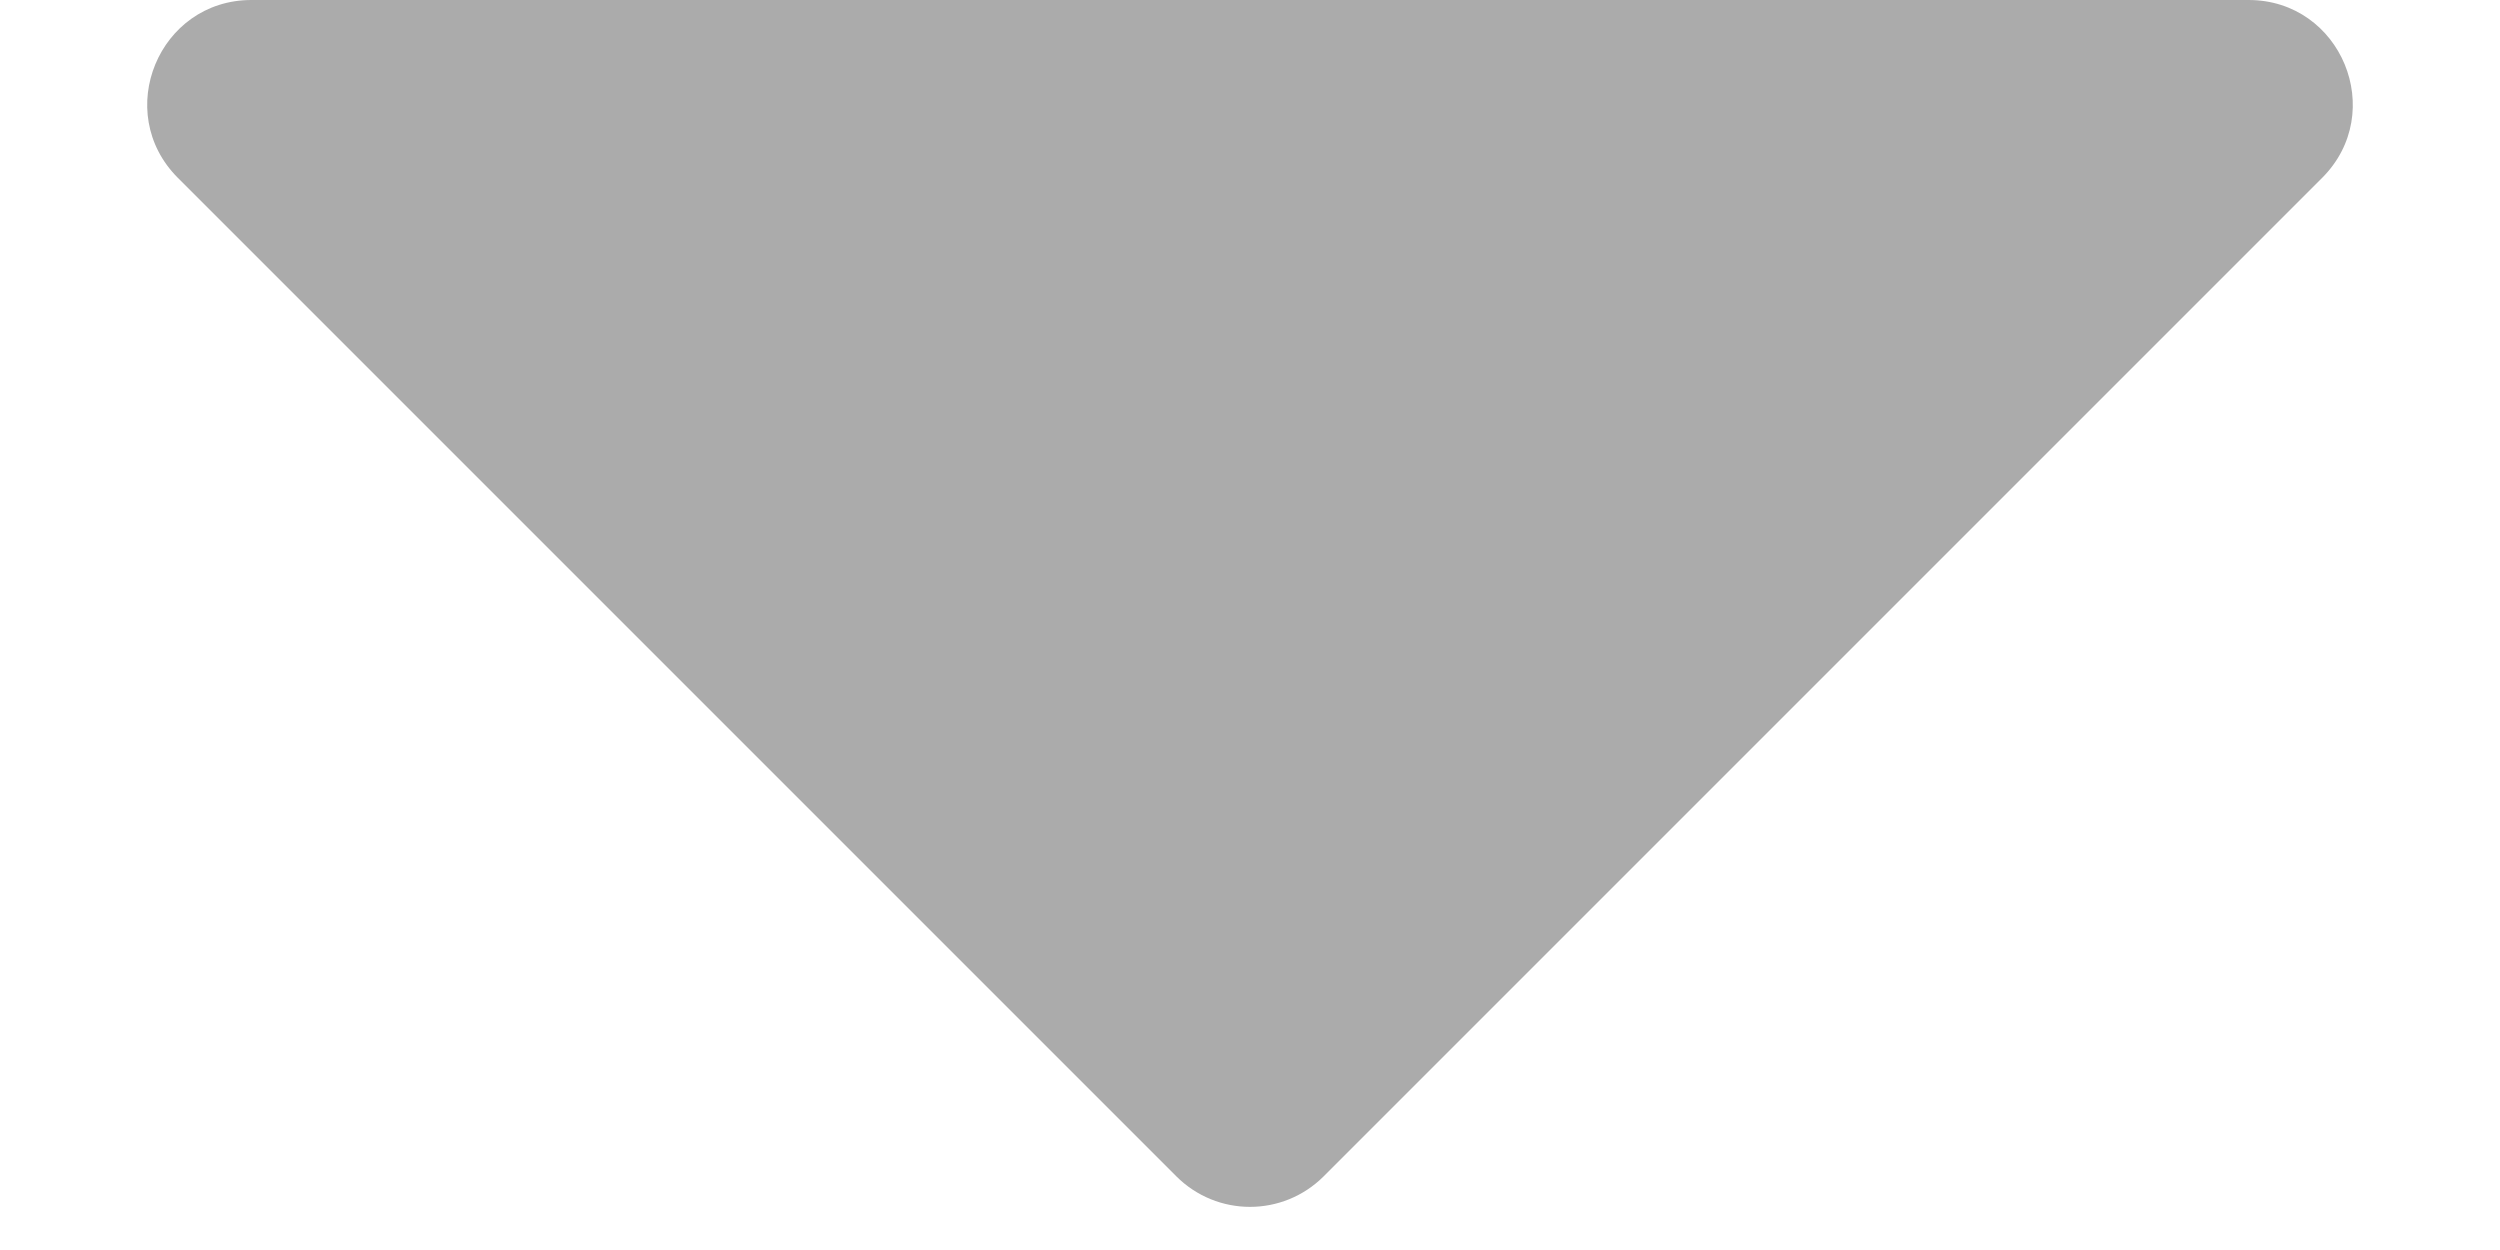
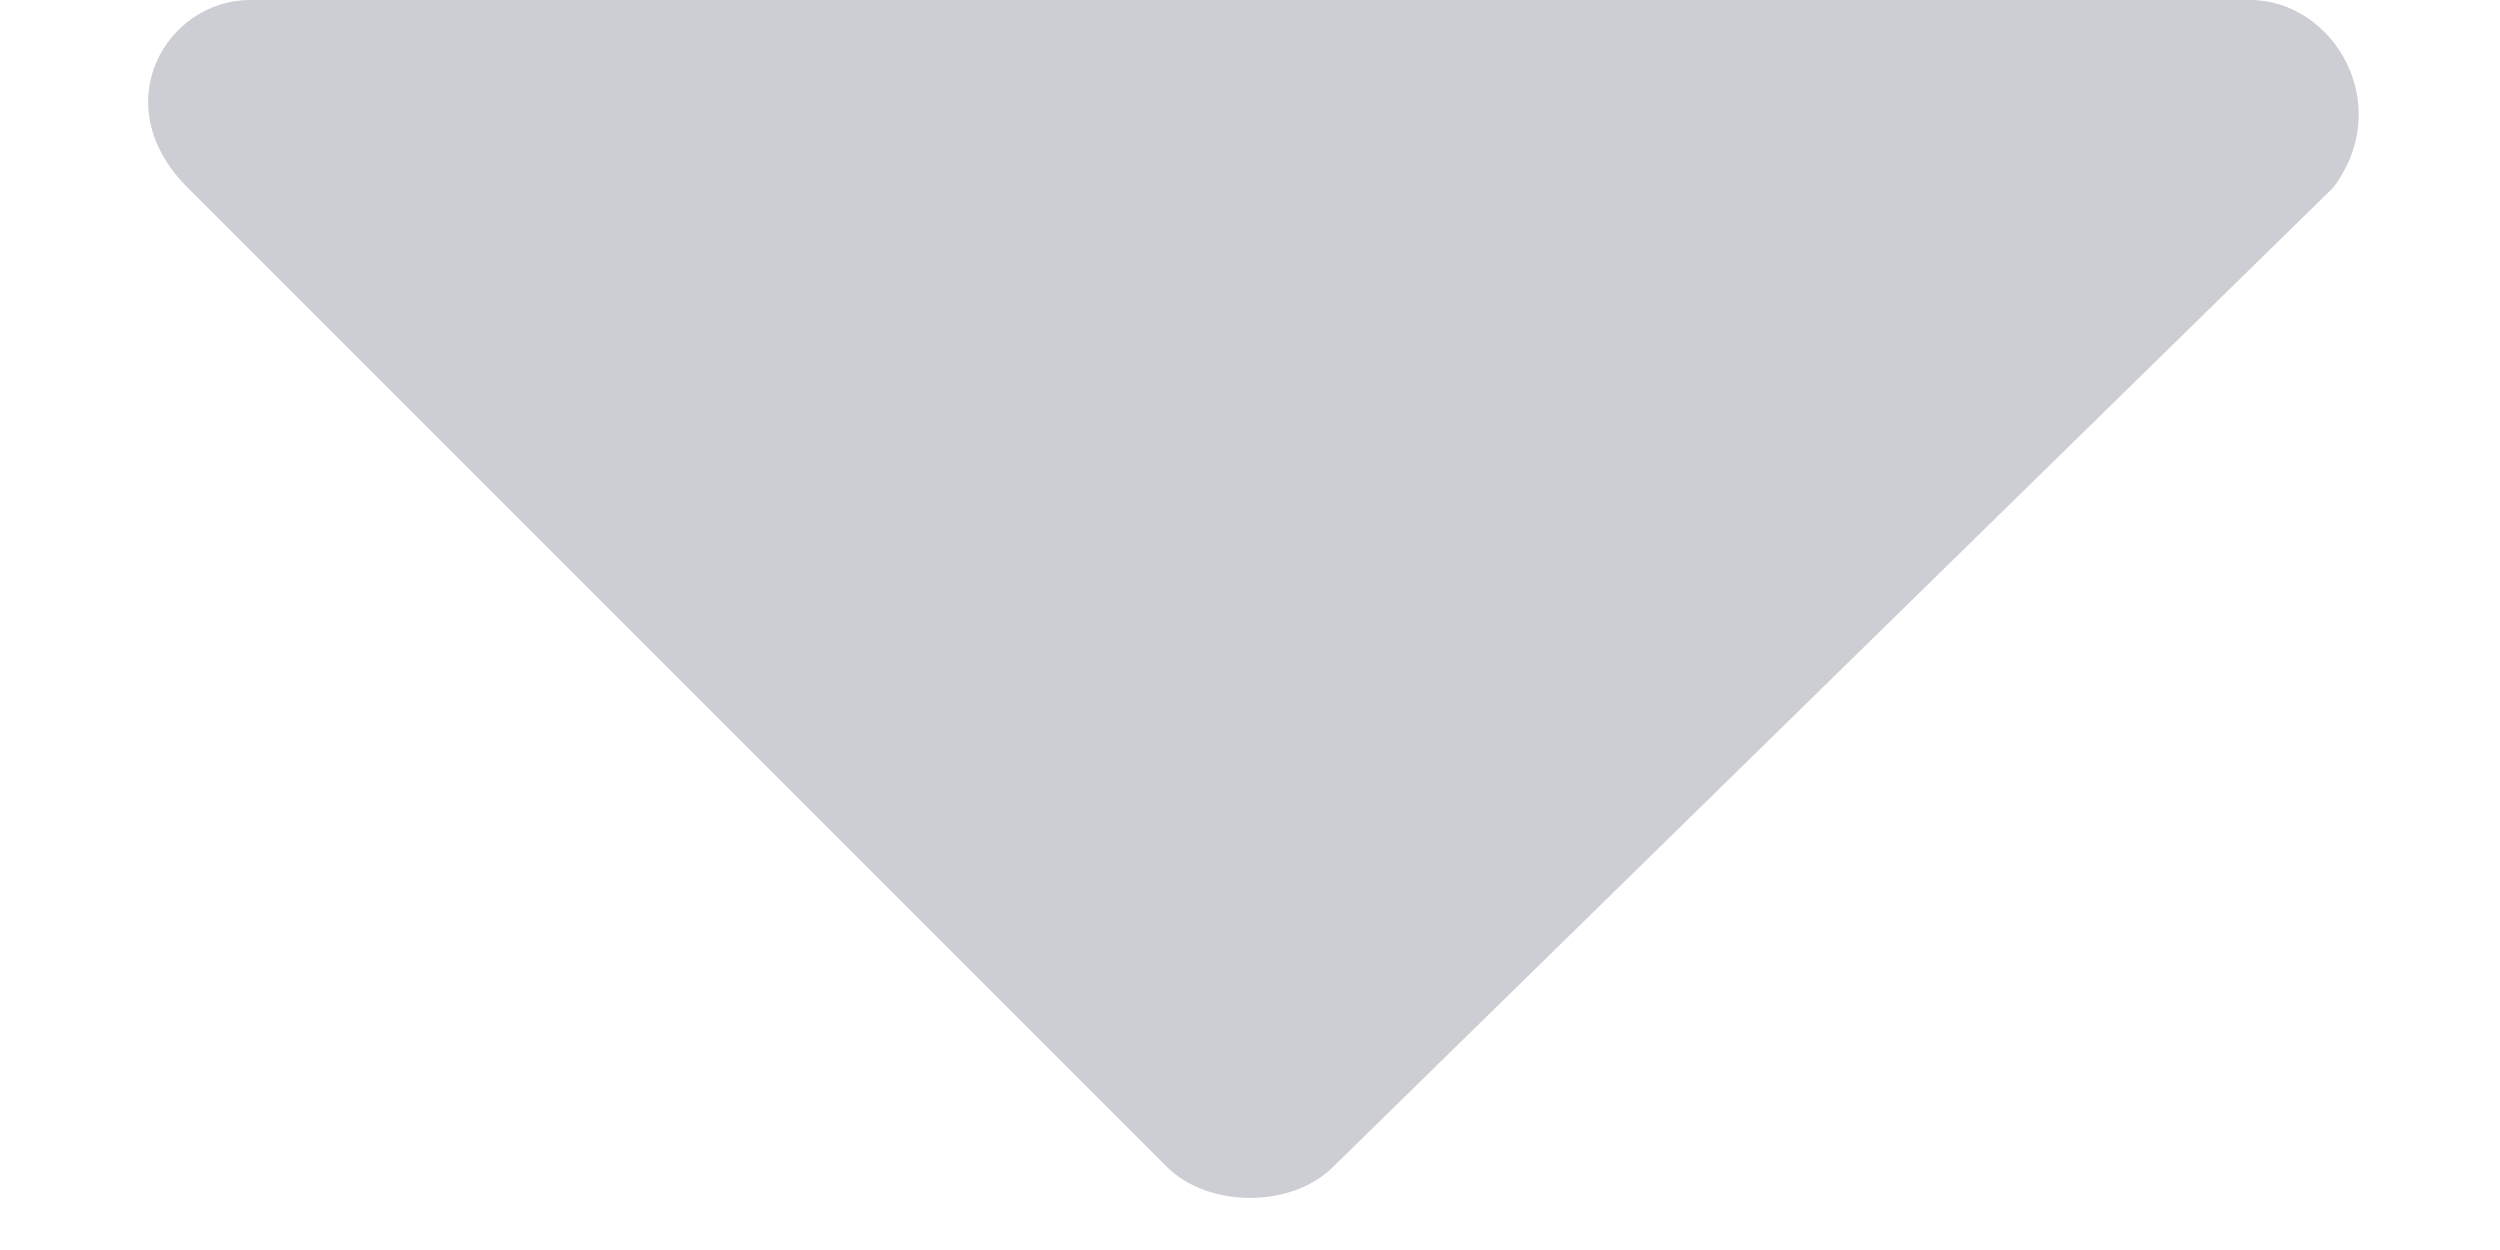
- <svg xmlns="http://www.w3.org/2000/svg" width="12" height="6" viewBox="0 0 12 6" fill="none">
-   <path d="M5.646 5.646L0.854 0.854C0.539 0.539 0.762 4.43544e-07 1.207 4.24073e-07L10.793 5.0648e-09C11.238 -1.44066e-08 11.461 0.539 11.146 0.854L6.354 5.646C6.158 5.842 5.842 5.842 5.646 5.646Z" fill="#ABABAB" />
+ <svg xmlns="http://www.w3.org/2000/svg" version="1.1" id="Layer_1" x="0px" y="0px" viewBox="0 0 12 6" style="enable-background:new 0 0 12 6;" xml:space="preserve">
+   <style type="text/css">
+ 	.st0{fill:#CDCED4;}
+ </style>
+   <path class="st0" d="M5.6,5.6L0.9,0.9C0.5,0.5,0.8,0,1.2,0l9.6,0c0.4,0,0.7,0.5,0.4,0.9L6.4,5.6C6.2,5.8,5.8,5.8,5.6,5.6z" />
</svg>
